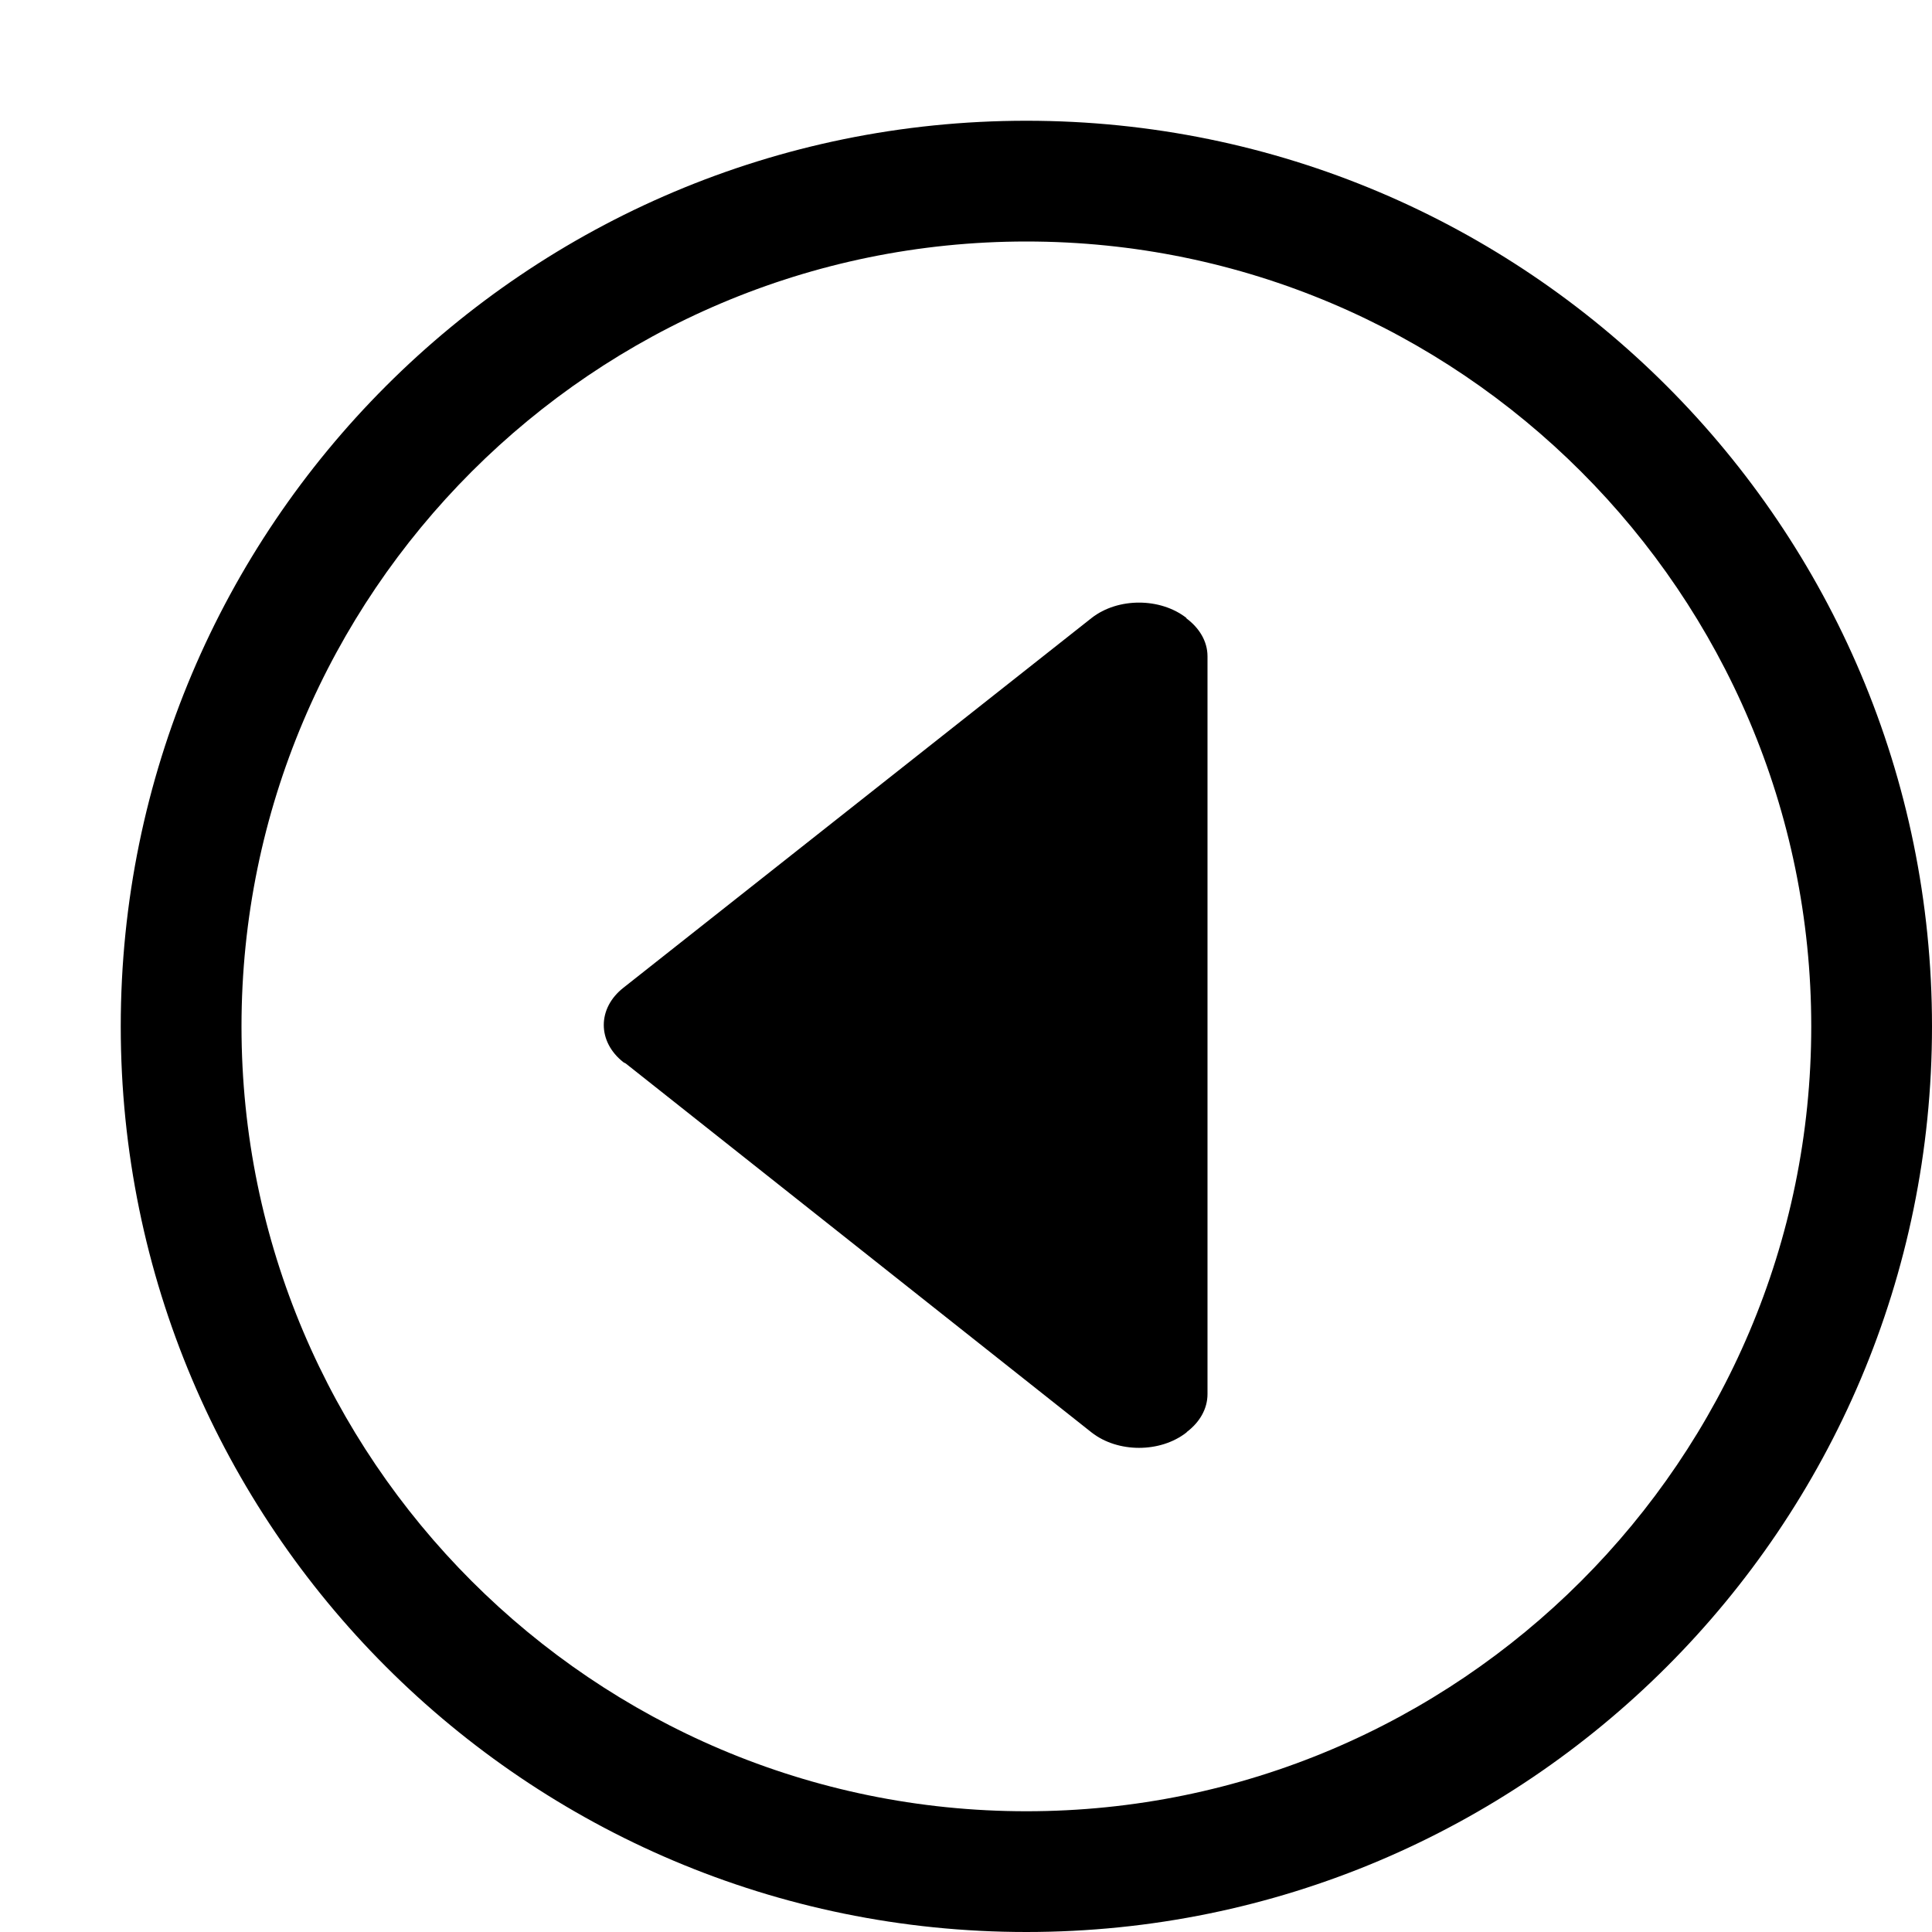
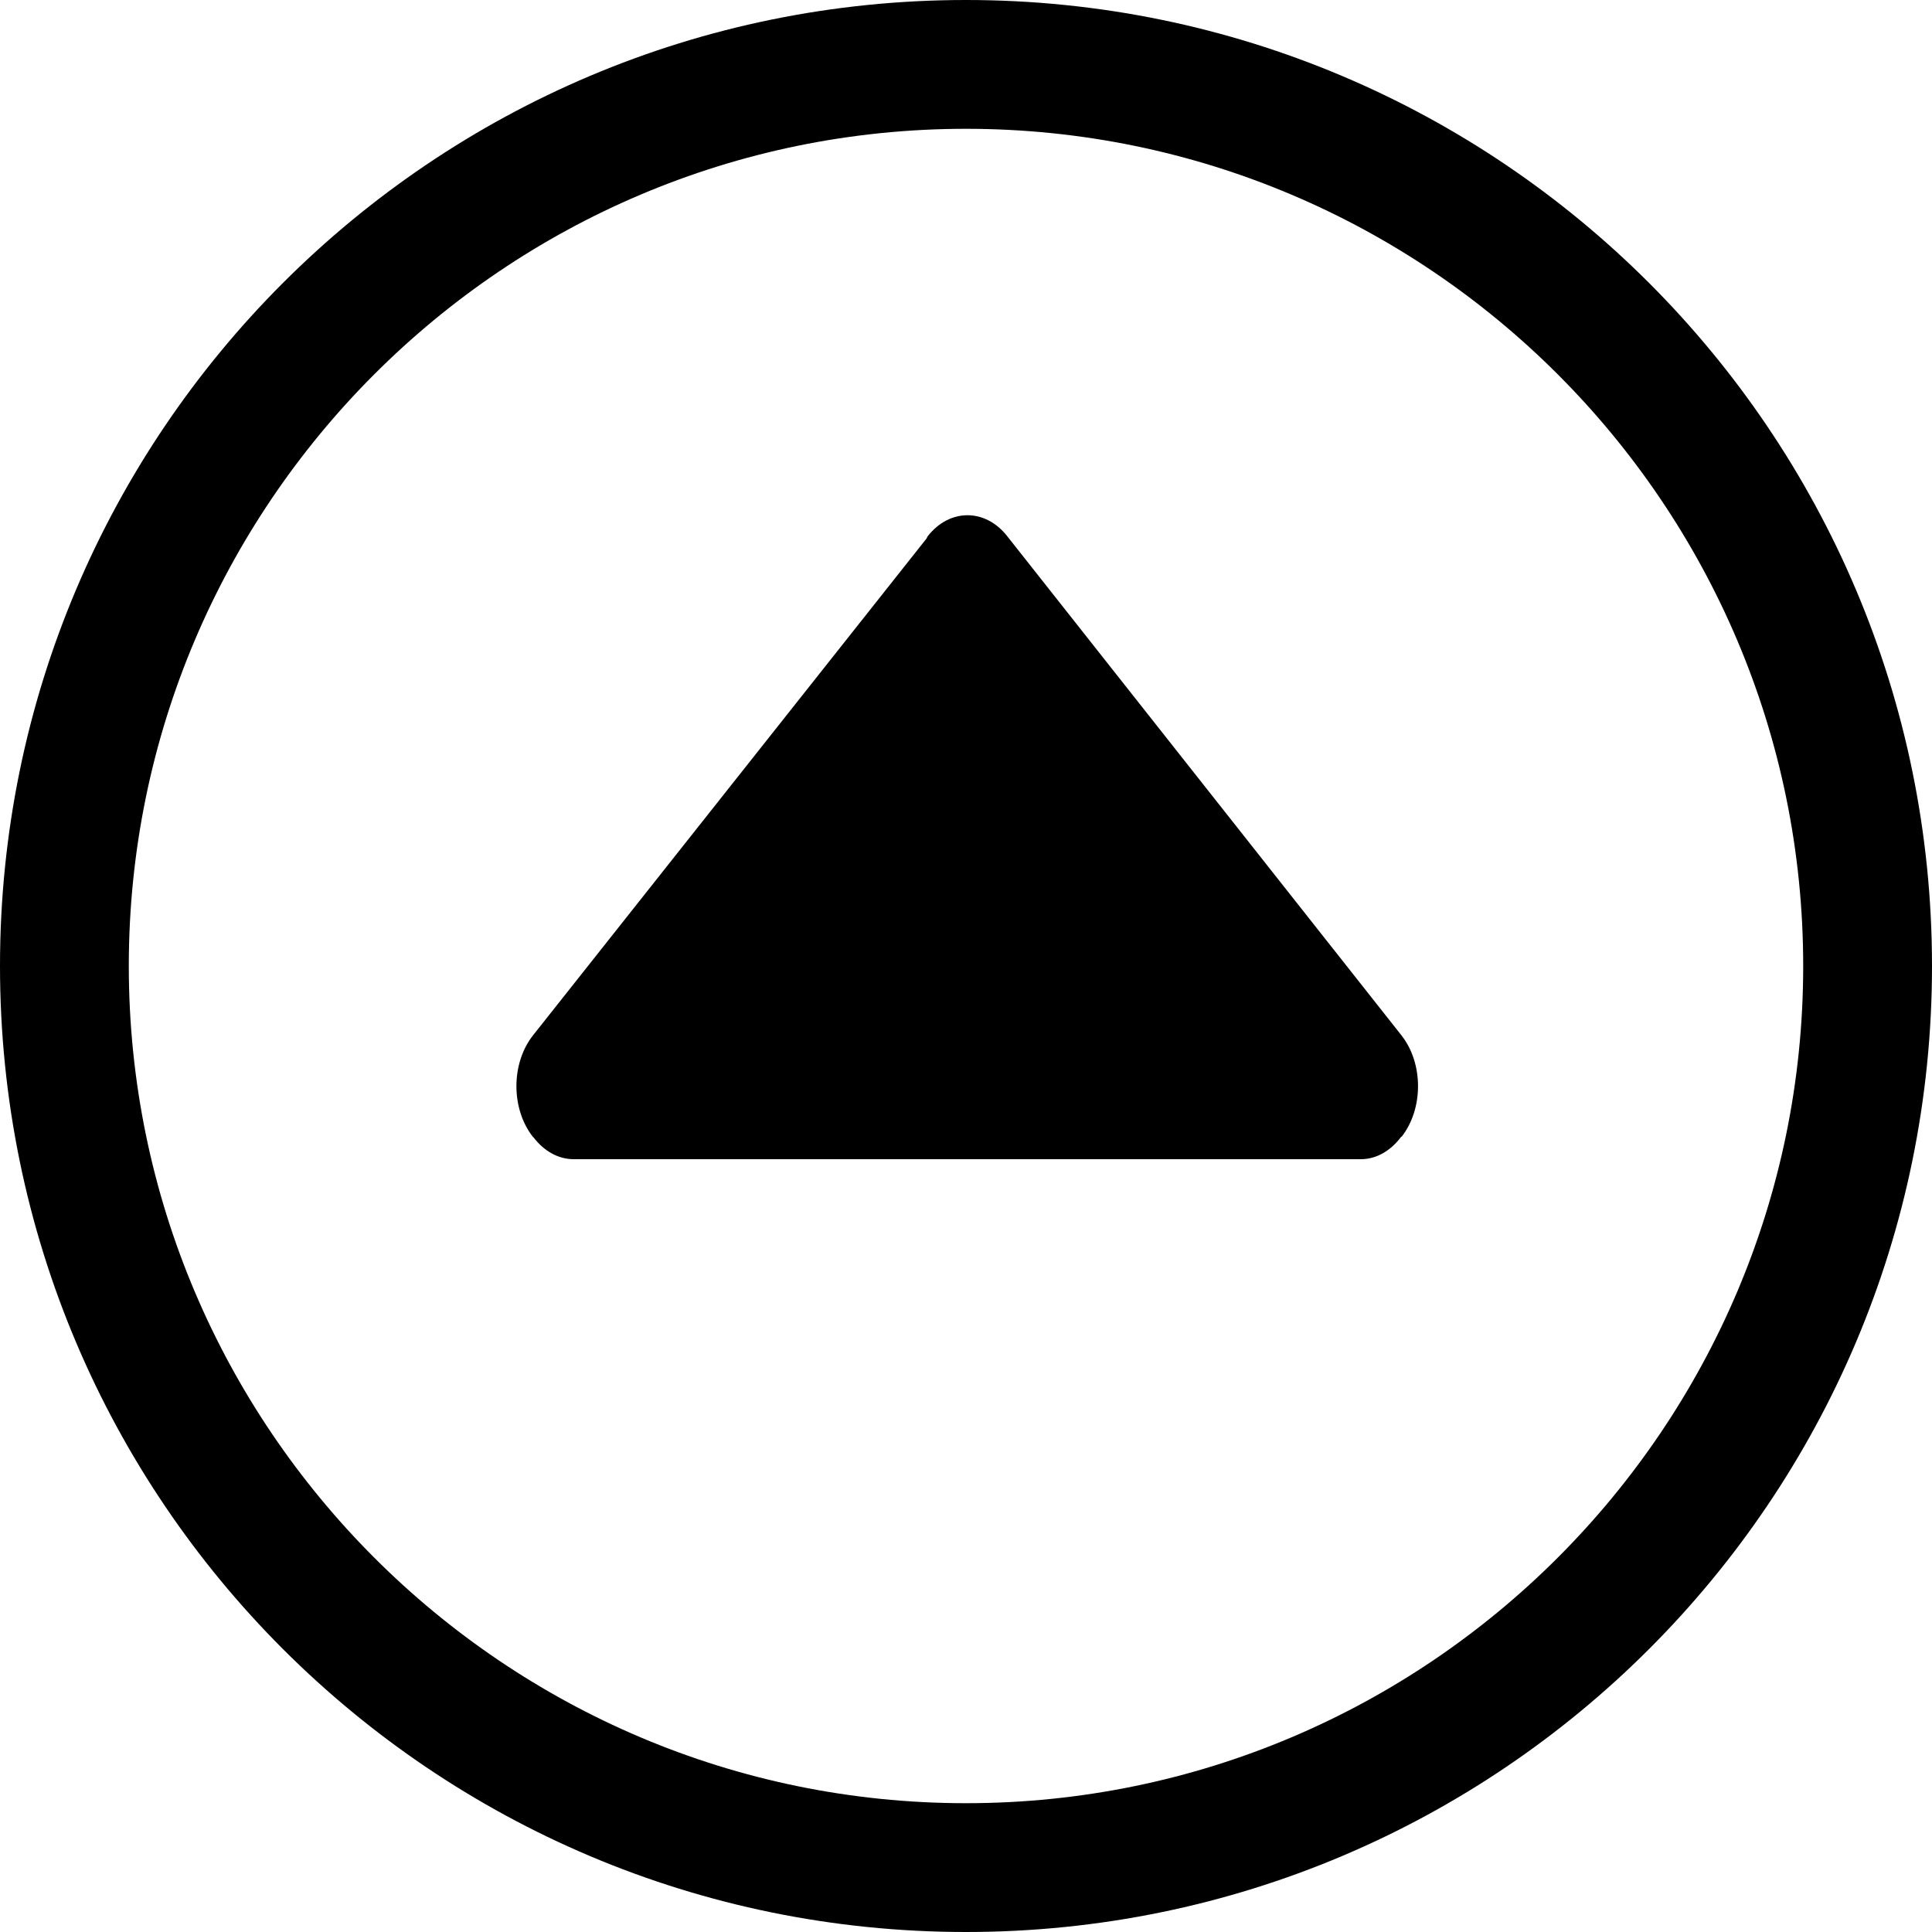
- <svg xmlns="http://www.w3.org/2000/svg" width="32" height="32" viewBox="0 0 32 32" fill="#000000">
-   <g>
-     <path d="M 17,2C 8.716,2, 2,8.716, 2,17S 8.716,32, 17,32S 32,25.284, 32,17S 25.284,2, 17,2z M 17,30 C 9.832,30, 4,24.168, 4,17S 9.832,4, 17,4S 30,9.832, 30,17S 24.168,30, 17,30zM 19.652,10.236c-0.434-0.34-1.138-0.34-1.572,0L 10.326,16.36c-0.434,0.34-0.434,0.894,0,1.234 c 0.012,0.010, 0.028,0.012, 0.040,0.022l 7.714,6.11c 0.434,0.34, 1.138,0.34, 1.572,0c 0.004-0.002, 0.004-0.008, 0.008-0.010 C 19.87,23.556, 20,23.336, 20,23.090l0-12.22 C 20,10.62, 19.862,10.398, 19.648,10.24L 19.652,10.236z" />
+ <svg xmlns="http://www.w3.org/2000/svg" width="32" height="32" viewBox="0 0 32 32" fill="#000000" version="1.1" id="svg6">
+   <defs id="defs10" />
+   <g id="g4" transform="matrix(0,1.066667,-1.066667,0,34.13333,-2.133334)">
+     <path d="M 17,2 C 8.716,2 2,8.716 2,17 2,25.284 8.716,32 17,32 25.284,32 32,25.284 32,17 32,8.716 25.284,2 17,2 Z m 0,28 C 9.832,30 4,24.168 4,17 4,9.832 9.832,4 17,4 c 7.168,0 13,5.832 13,13 0,7.168 -5.832,13 -13,13 z m 2.652,-19.764 c -0.434,-0.34 -1.138,-0.34 -1.572,0 l -7.754,6.124 c -0.434,0.34 -0.434,0.894 0,1.234 0.012,0.01 0.028,0.012 0.04,0.022 l 7.714,6.11 c 0.434,0.34 1.138,0.34 1.572,0 0.004,-0.002 0.004,-0.008 0.008,-0.01 C 19.87,23.556 20,23.336 20,23.09 V 10.87 c 0,-0.25 -0.138,-0.472 -0.352,-0.63 z" id="path2" />
  </g>
</svg>
